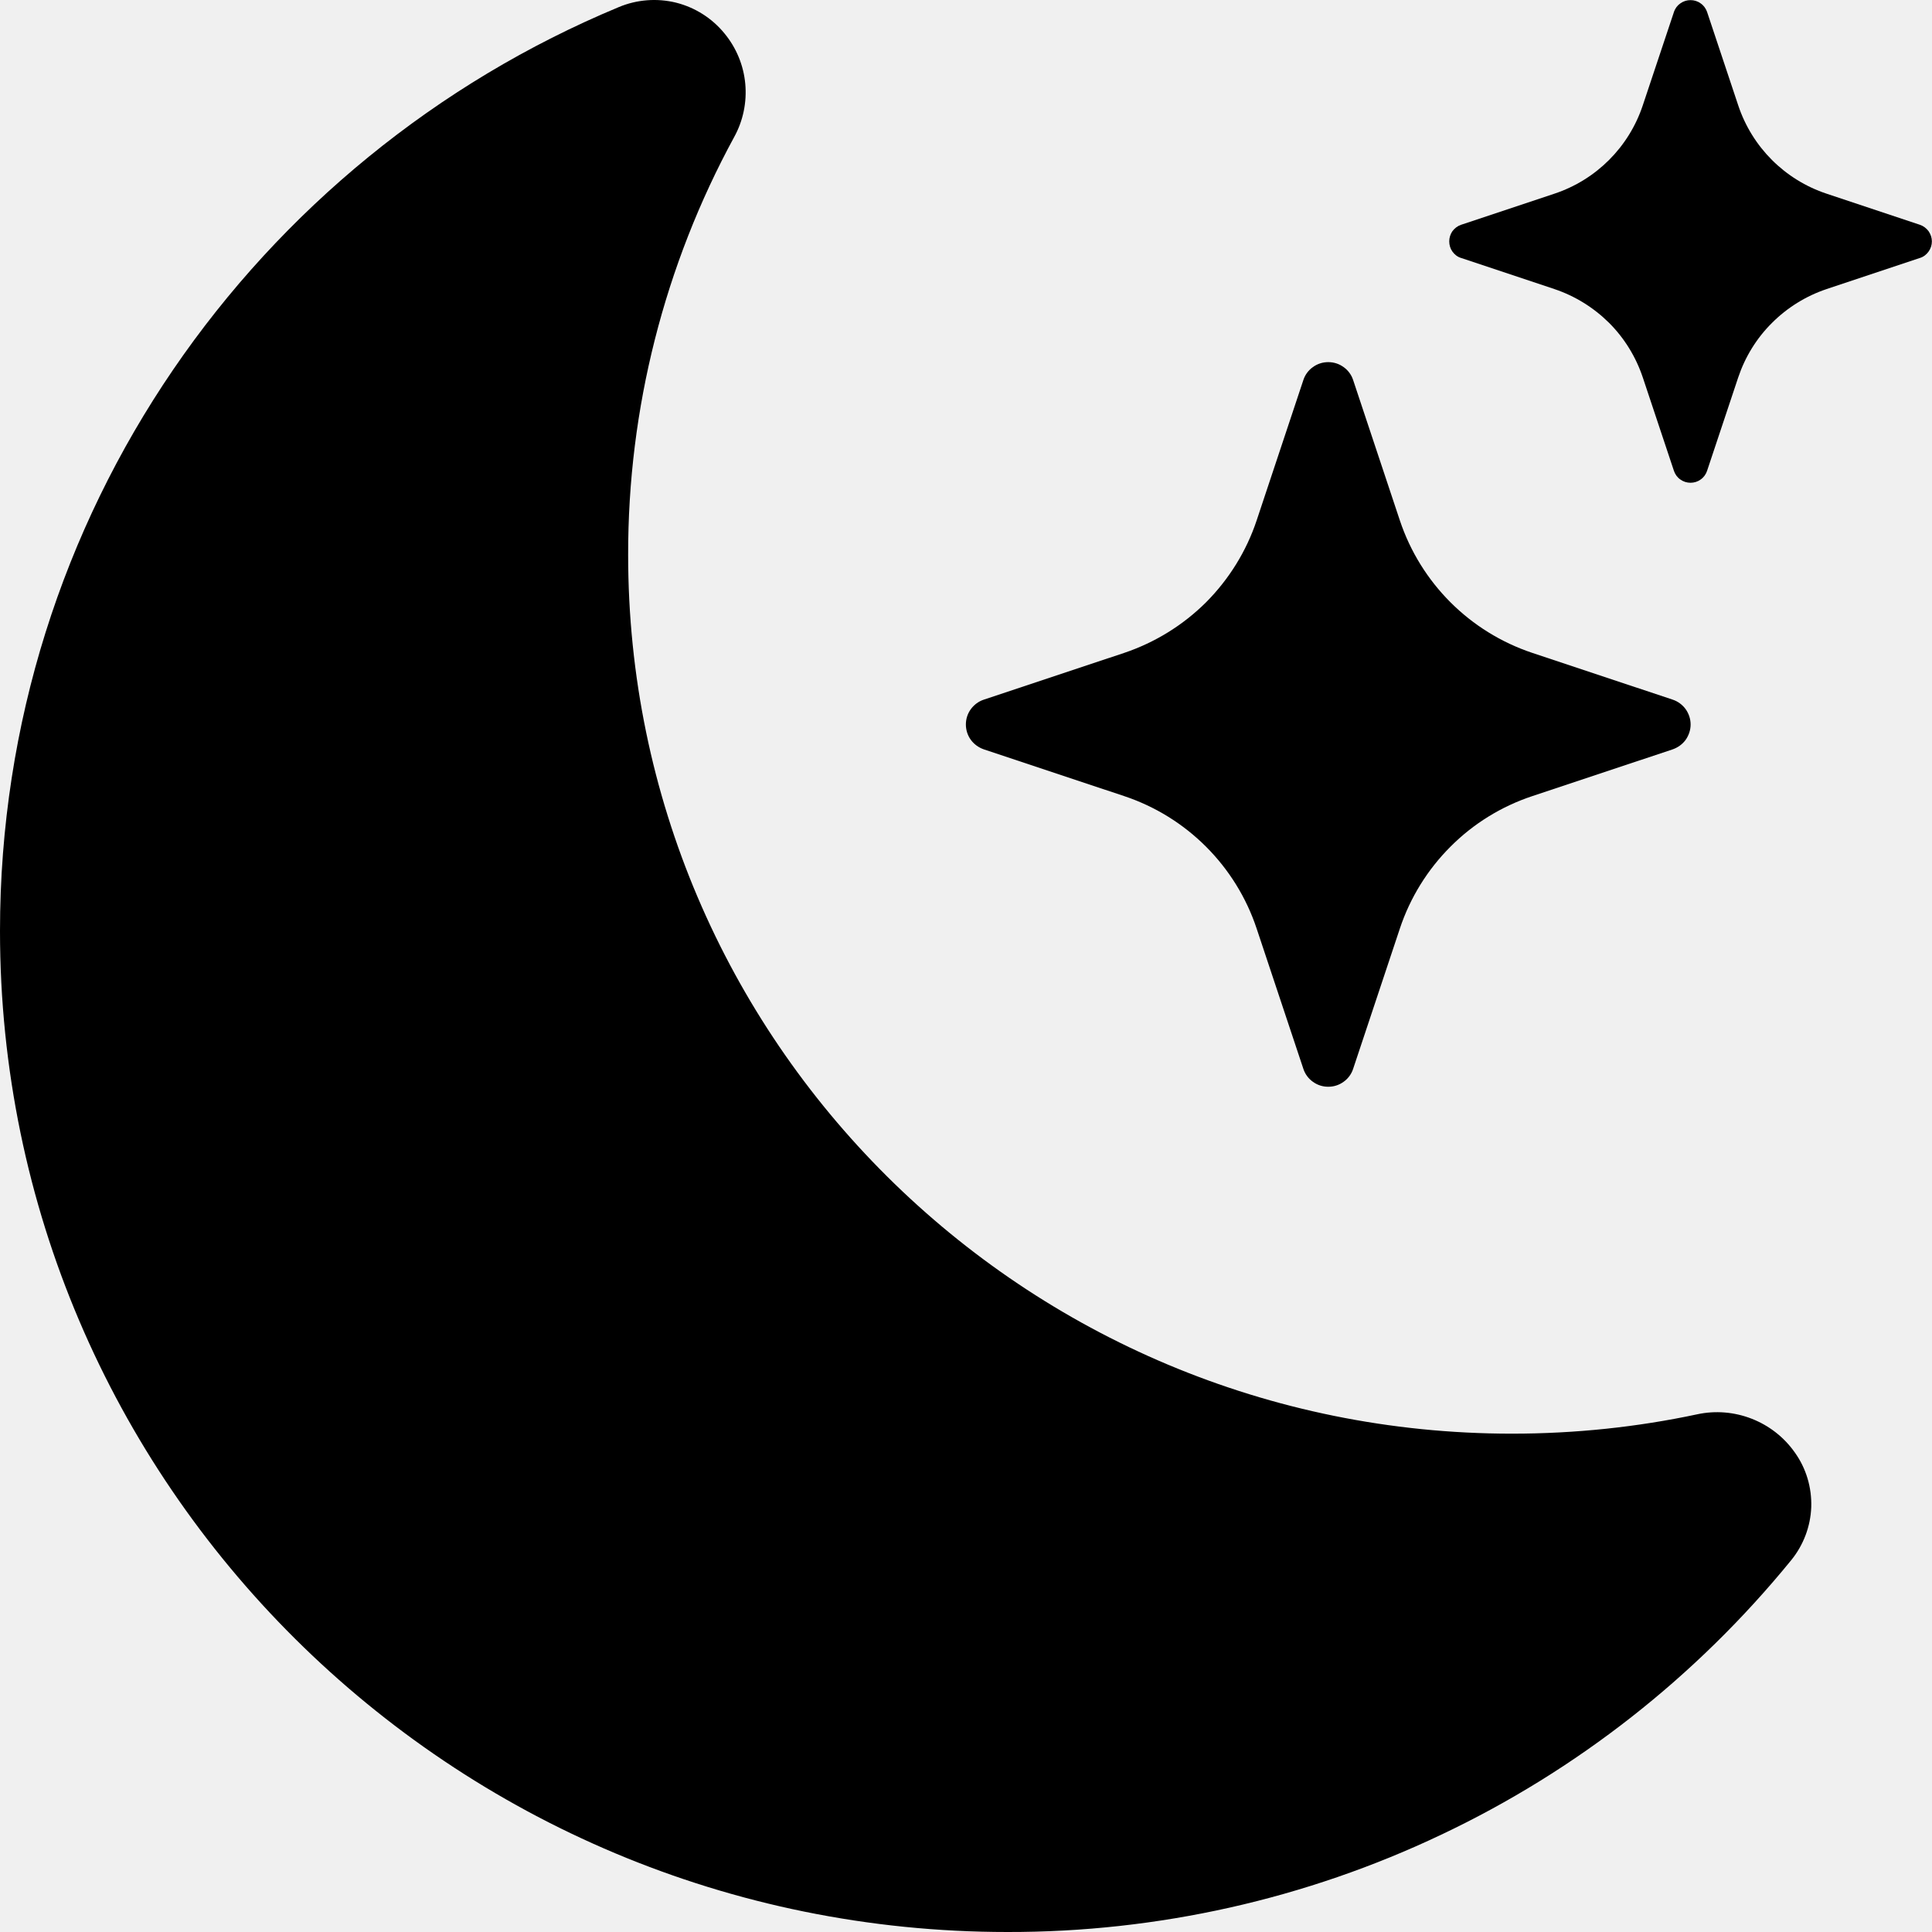
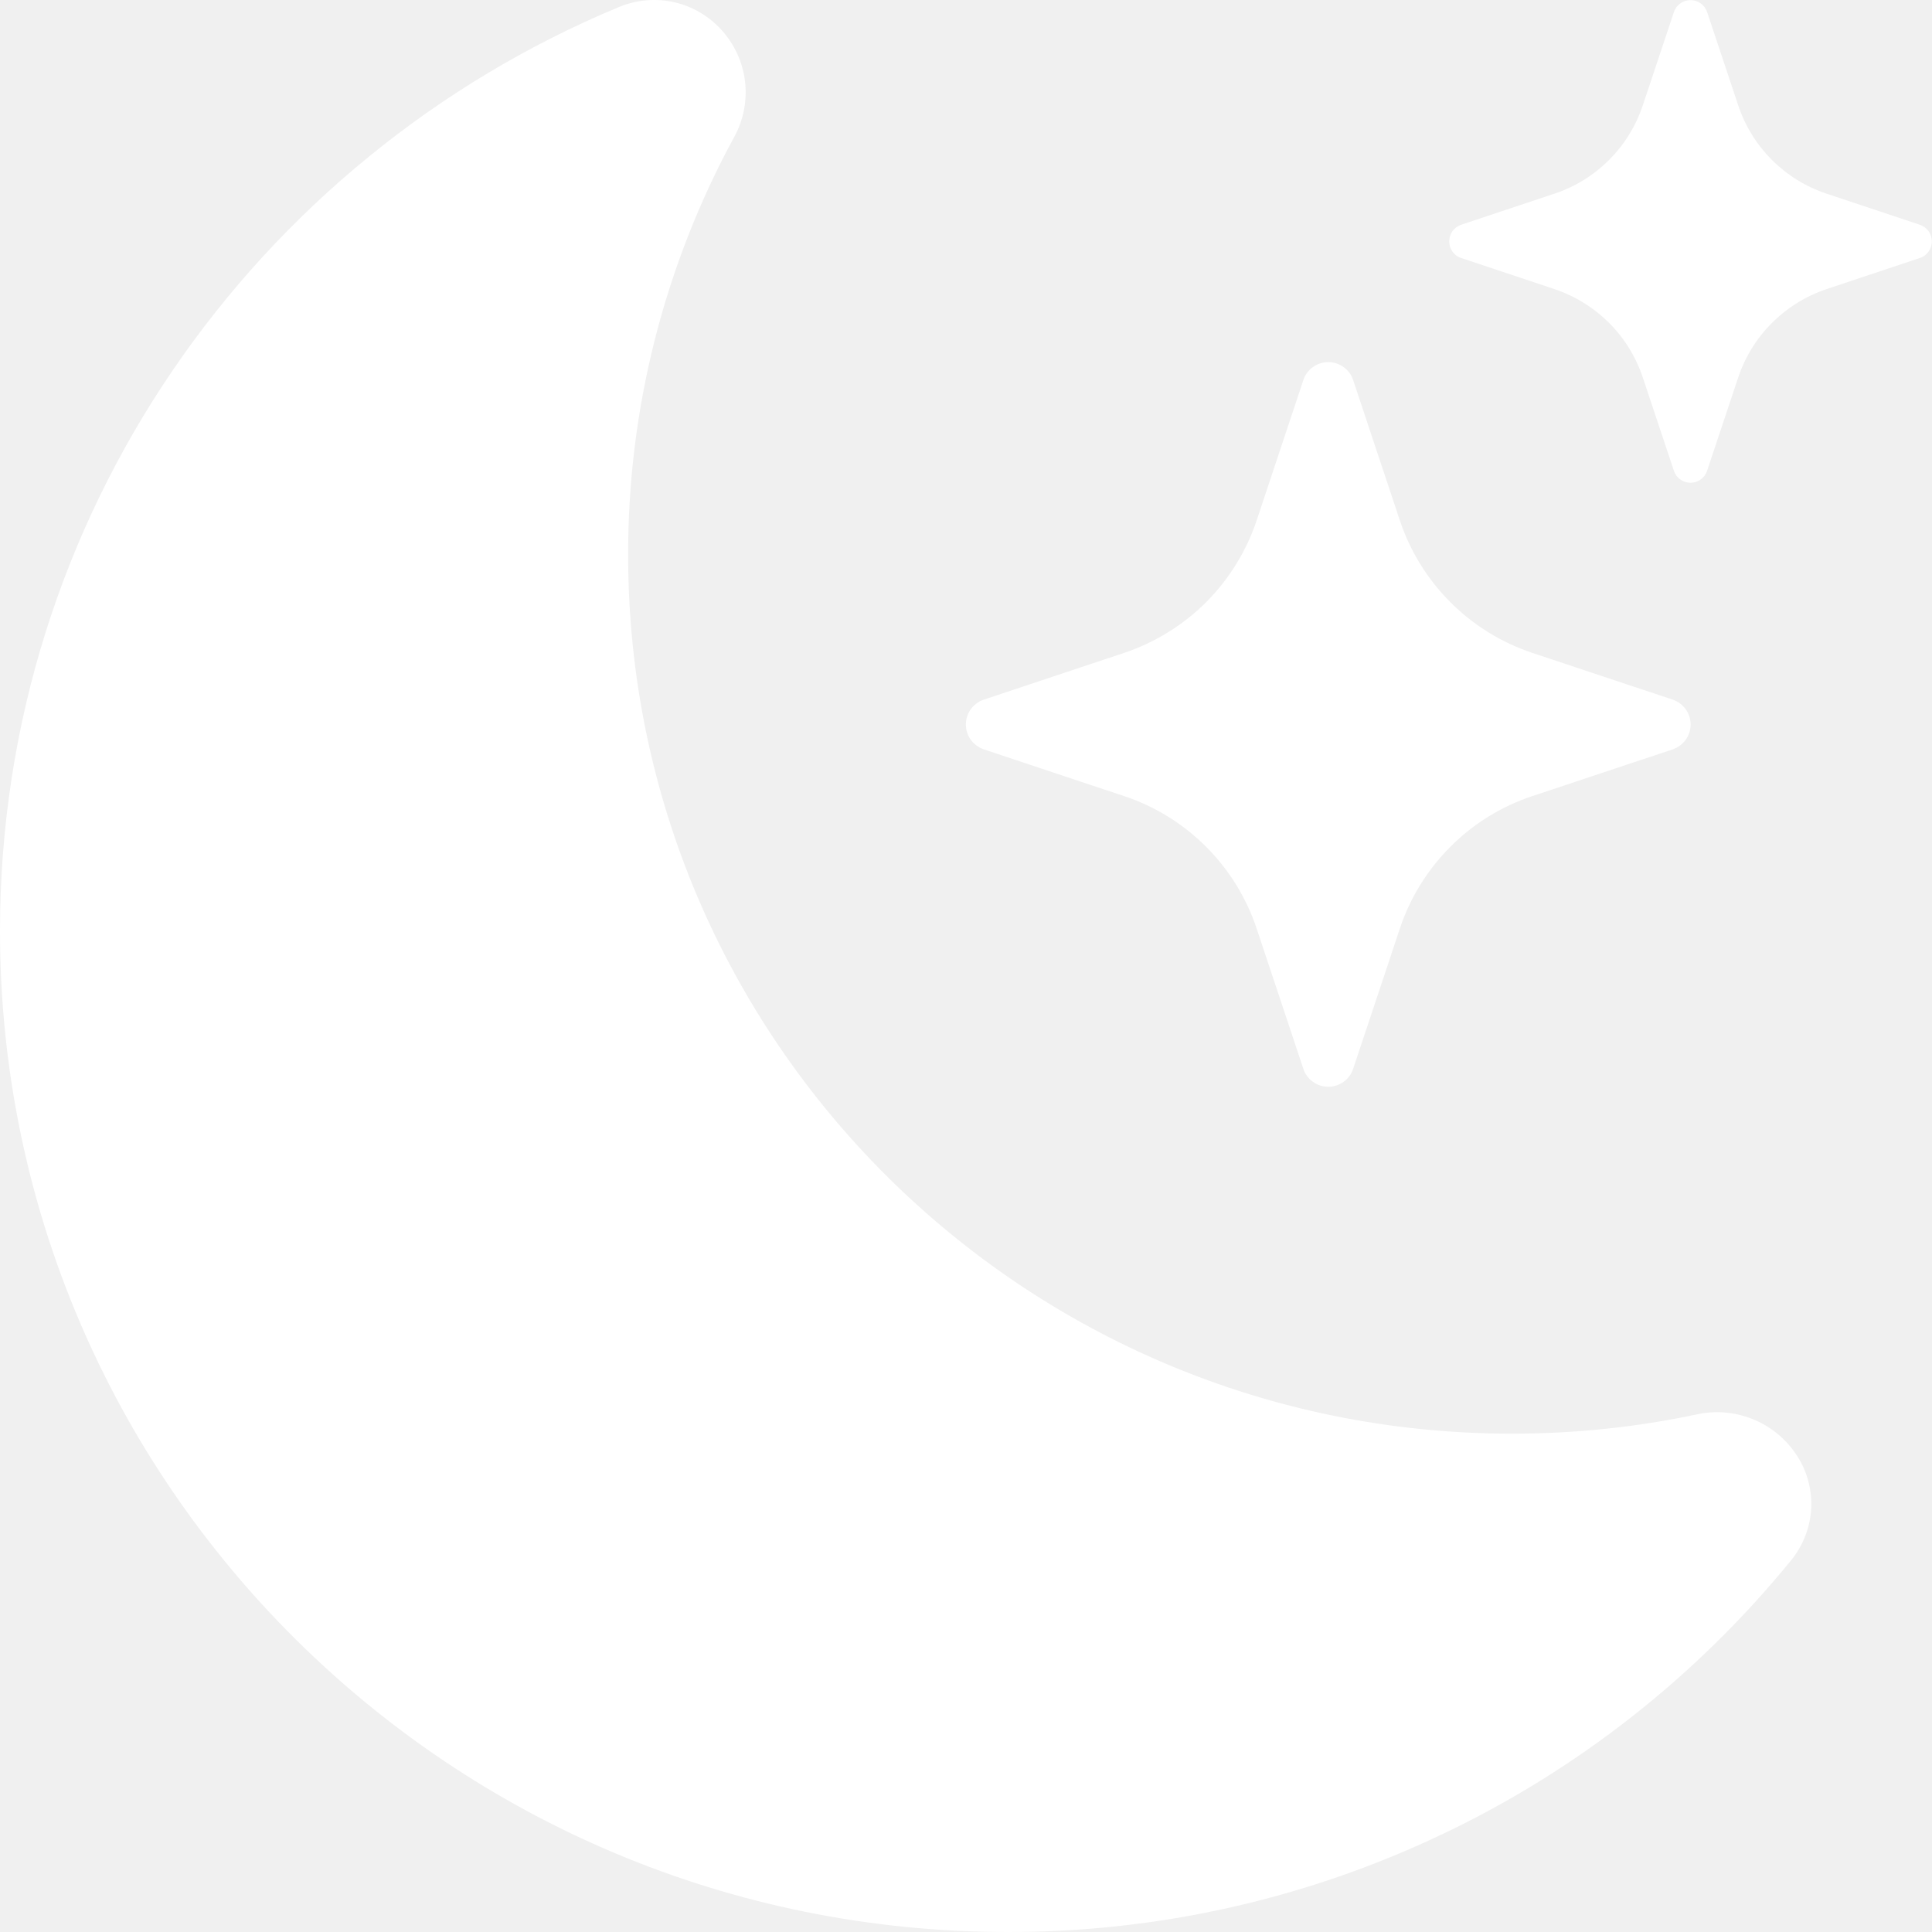
- <svg xmlns="http://www.w3.org/2000/svg" width="16" height="16" viewBox="0 0 16 16" fill="none">
-   <path d="M6 0.277C6.098 0.396 6.158 0.541 6.172 0.694C6.186 0.847 6.154 1.001 6.08 1.135C5.502 2.197 5.2 3.387 5.202 4.596C5.202 8.617 8.48 11.873 12.521 11.873C13.047 11.873 13.561 11.818 14.054 11.713C14.205 11.68 14.362 11.693 14.506 11.749C14.65 11.805 14.775 11.902 14.864 12.029C14.958 12.16 15.005 12.319 15 12.481C14.994 12.642 14.935 12.797 14.833 12.922C14.048 13.885 13.059 14.662 11.936 15.194C10.814 15.727 9.587 16.002 8.344 16C3.734 16 0 12.286 0 7.71C0 4.266 2.114 1.311 5.124 0.059C5.274 -0.004 5.441 -0.017 5.599 0.022C5.757 0.062 5.897 0.151 6 0.277V0.277Z" fill="black" />
-   <path d="M10.794 3.147C10.808 3.104 10.836 3.066 10.873 3.04C10.91 3.013 10.954 2.999 11 2.999C11.046 2.999 11.09 3.013 11.127 3.04C11.164 3.066 11.192 3.104 11.206 3.147L11.593 4.31C11.766 4.828 12.172 5.234 12.69 5.407L13.852 5.794C13.895 5.808 13.933 5.836 13.96 5.873C13.986 5.91 14.001 5.954 14.001 6C14.001 6.045 13.986 6.09 13.96 6.127C13.933 6.164 13.895 6.191 13.852 6.206L12.69 6.593C12.434 6.678 12.202 6.821 12.012 7.012C11.822 7.202 11.678 7.434 11.593 7.69L11.206 8.852C11.192 8.895 11.164 8.933 11.127 8.959C11.09 8.986 11.046 9 11 9C10.954 9 10.91 8.986 10.873 8.959C10.836 8.933 10.808 8.895 10.794 8.852L10.407 7.69C10.322 7.434 10.178 7.202 9.988 7.012C9.797 6.821 9.565 6.678 9.31 6.593L8.148 6.206C8.105 6.191 8.067 6.164 8.04 6.127C8.013 6.09 7.999 6.045 7.999 6C7.999 5.954 8.013 5.91 8.04 5.873C8.067 5.836 8.105 5.808 8.148 5.794L9.31 5.407C9.565 5.321 9.797 5.178 9.988 4.988C10.178 4.797 10.322 4.565 10.407 4.31L10.794 3.147V3.147ZM13.863 0.098C13.873 0.07 13.891 0.045 13.916 0.028C13.941 0.01 13.97 0.001 14 0.001C14.03 0.001 14.06 0.01 14.084 0.028C14.109 0.045 14.127 0.07 14.137 0.098L14.395 0.872C14.51 1.218 14.781 1.489 15.127 1.604L15.901 1.862C15.93 1.872 15.954 1.891 15.972 1.915C15.989 1.94 15.999 1.969 15.999 1.999C15.999 2.03 15.989 2.059 15.972 2.083C15.954 2.108 15.93 2.127 15.901 2.136L15.127 2.394C14.957 2.451 14.802 2.547 14.675 2.674C14.547 2.801 14.452 2.956 14.395 3.126L14.137 3.9C14.127 3.929 14.109 3.954 14.084 3.971C14.06 3.989 14.03 3.998 14 3.998C13.97 3.998 13.941 3.989 13.916 3.971C13.891 3.954 13.873 3.929 13.863 3.9L13.605 3.126C13.548 2.956 13.453 2.801 13.326 2.674C13.198 2.547 13.043 2.451 12.873 2.394L12.099 2.136C12.07 2.127 12.046 2.108 12.028 2.083C12.011 2.059 12.002 2.03 12.002 1.999C12.002 1.969 12.011 1.94 12.028 1.915C12.046 1.891 12.07 1.872 12.099 1.862L12.873 1.604C13.219 1.489 13.49 1.218 13.605 0.872L13.863 0.099V0.098Z" fill="black" />
+ <svg xmlns="http://www.w3.org/2000/svg" width="16" height="16" viewBox="0 0 16 16" fill="gray">
+   <path d="M6 0.277C6.098 0.396 6.158 0.541 6.172 0.694C6.186 0.847 6.154 1.001 6.08 1.135C5.502 2.197 5.2 3.387 5.202 4.596C5.202 8.617 8.48 11.873 12.521 11.873C13.047 11.873 13.561 11.818 14.054 11.713C14.205 11.68 14.362 11.693 14.506 11.749C14.65 11.805 14.775 11.902 14.864 12.029C14.958 12.16 15.005 12.319 15 12.481C14.994 12.642 14.935 12.797 14.833 12.922C14.048 13.885 13.059 14.662 11.936 15.194C10.814 15.727 9.587 16.002 8.344 16C3.734 16 0 12.286 0 7.71C0 4.266 2.114 1.311 5.124 0.059C5.274 -0.004 5.441 -0.017 5.599 0.022C5.757 0.062 5.897 0.151 6 0.277V0.277Z" fill="white" />
+   <path d="M10.794 3.147C10.808 3.104 10.836 3.066 10.873 3.04C10.91 3.013 10.954 2.999 11 2.999C11.046 2.999 11.09 3.013 11.127 3.04C11.164 3.066 11.192 3.104 11.206 3.147L11.593 4.31C11.766 4.828 12.172 5.234 12.69 5.407L13.852 5.794C13.895 5.808 13.933 5.836 13.96 5.873C13.986 5.91 14.001 5.954 14.001 6C14.001 6.045 13.986 6.09 13.96 6.127C13.933 6.164 13.895 6.191 13.852 6.206L12.69 6.593C12.434 6.678 12.202 6.821 12.012 7.012C11.822 7.202 11.678 7.434 11.593 7.69L11.206 8.852C11.192 8.895 11.164 8.933 11.127 8.959C11.09 8.986 11.046 9 11 9C10.954 9 10.91 8.986 10.873 8.959C10.836 8.933 10.808 8.895 10.794 8.852L10.407 7.69C10.322 7.434 10.178 7.202 9.988 7.012C9.797 6.821 9.565 6.678 9.31 6.593L8.148 6.206C8.105 6.191 8.067 6.164 8.04 6.127C8.013 6.09 7.999 6.045 7.999 6C7.999 5.954 8.013 5.91 8.04 5.873C8.067 5.836 8.105 5.808 8.148 5.794L9.31 5.407C9.565 5.321 9.797 5.178 9.988 4.988C10.178 4.797 10.322 4.565 10.407 4.31L10.794 3.147V3.147ZM13.863 0.098C13.873 0.07 13.891 0.045 13.916 0.028C13.941 0.01 13.97 0.001 14 0.001C14.03 0.001 14.06 0.01 14.084 0.028C14.109 0.045 14.127 0.07 14.137 0.098L14.395 0.872C14.51 1.218 14.781 1.489 15.127 1.604L15.901 1.862C15.93 1.872 15.954 1.891 15.972 1.915C15.989 1.94 15.999 1.969 15.999 1.999C15.999 2.03 15.989 2.059 15.972 2.083C15.954 2.108 15.93 2.127 15.901 2.136L15.127 2.394C14.957 2.451 14.802 2.547 14.675 2.674C14.547 2.801 14.452 2.956 14.395 3.126L14.137 3.9C14.127 3.929 14.109 3.954 14.084 3.971C14.06 3.989 14.03 3.998 14 3.998C13.97 3.998 13.941 3.989 13.916 3.971C13.891 3.954 13.873 3.929 13.863 3.9L13.605 3.126C13.548 2.956 13.453 2.801 13.326 2.674C13.198 2.547 13.043 2.451 12.873 2.394L12.099 2.136C12.07 2.127 12.046 2.108 12.028 2.083C12.011 2.059 12.002 2.03 12.002 1.999C12.002 1.969 12.011 1.94 12.028 1.915C12.046 1.891 12.07 1.872 12.099 1.862L12.873 1.604C13.219 1.489 13.49 1.218 13.605 0.872L13.863 0.099V0.098Z" fill="white" />
</svg>
